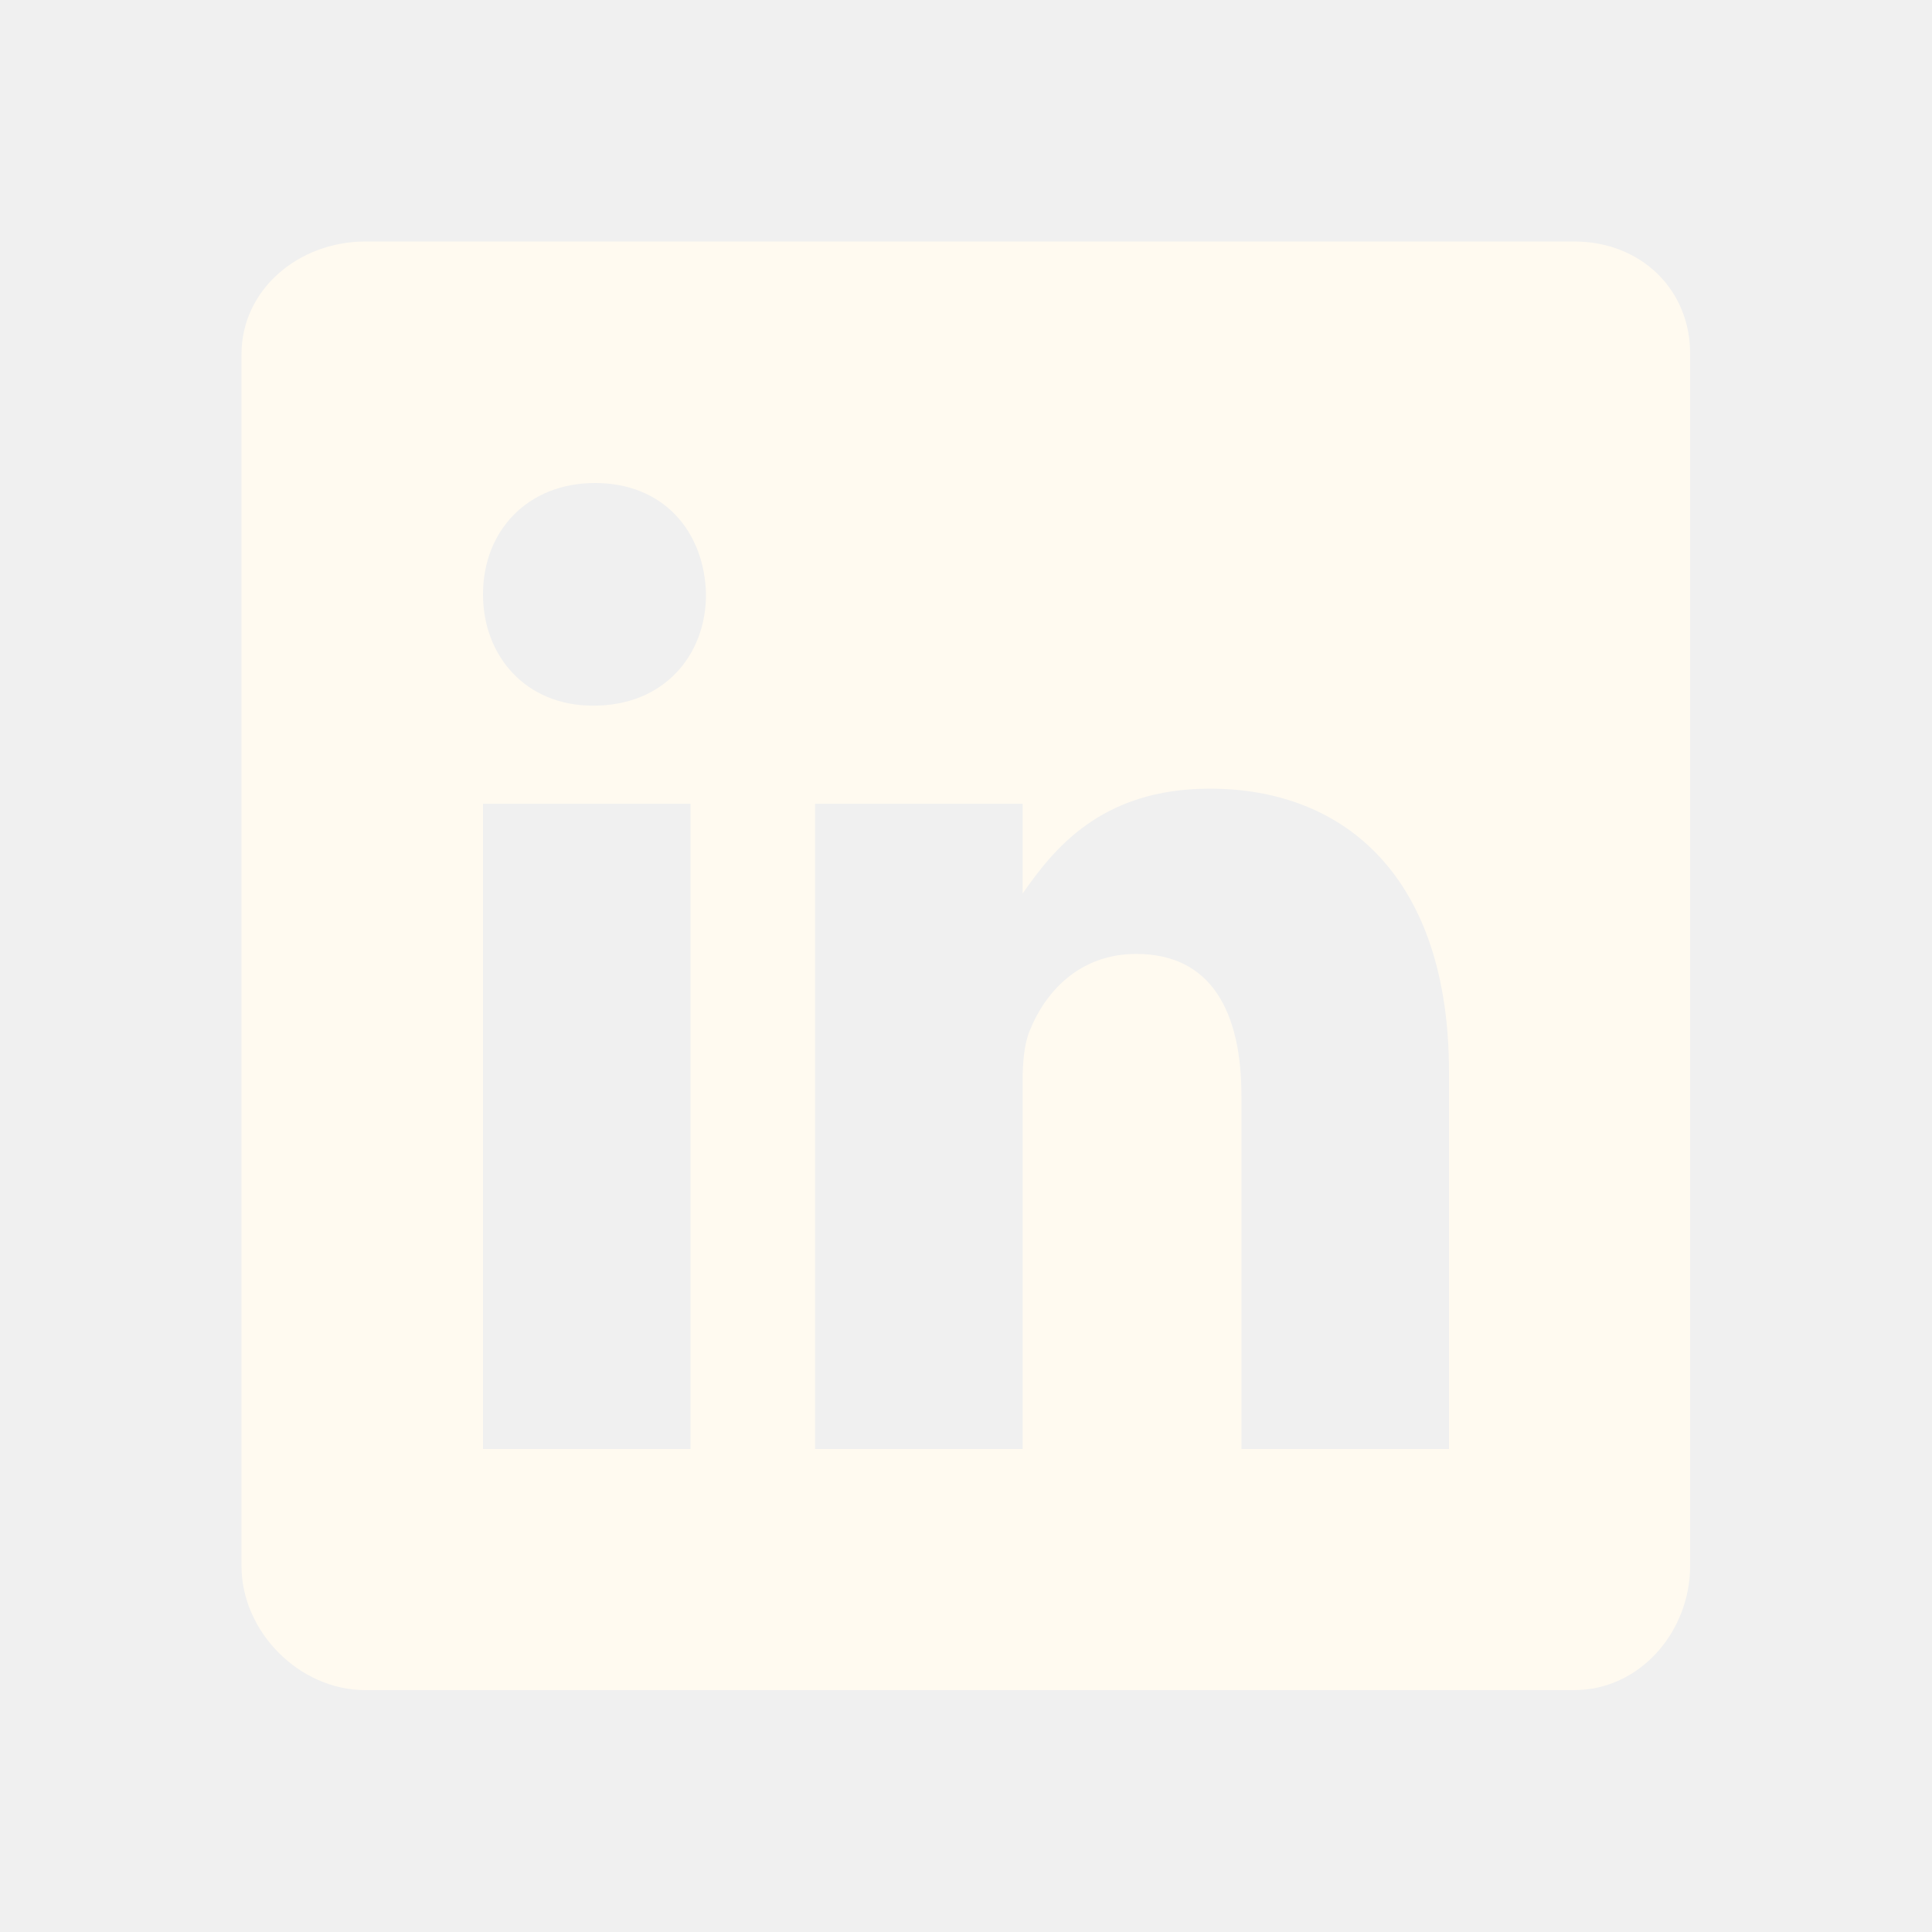
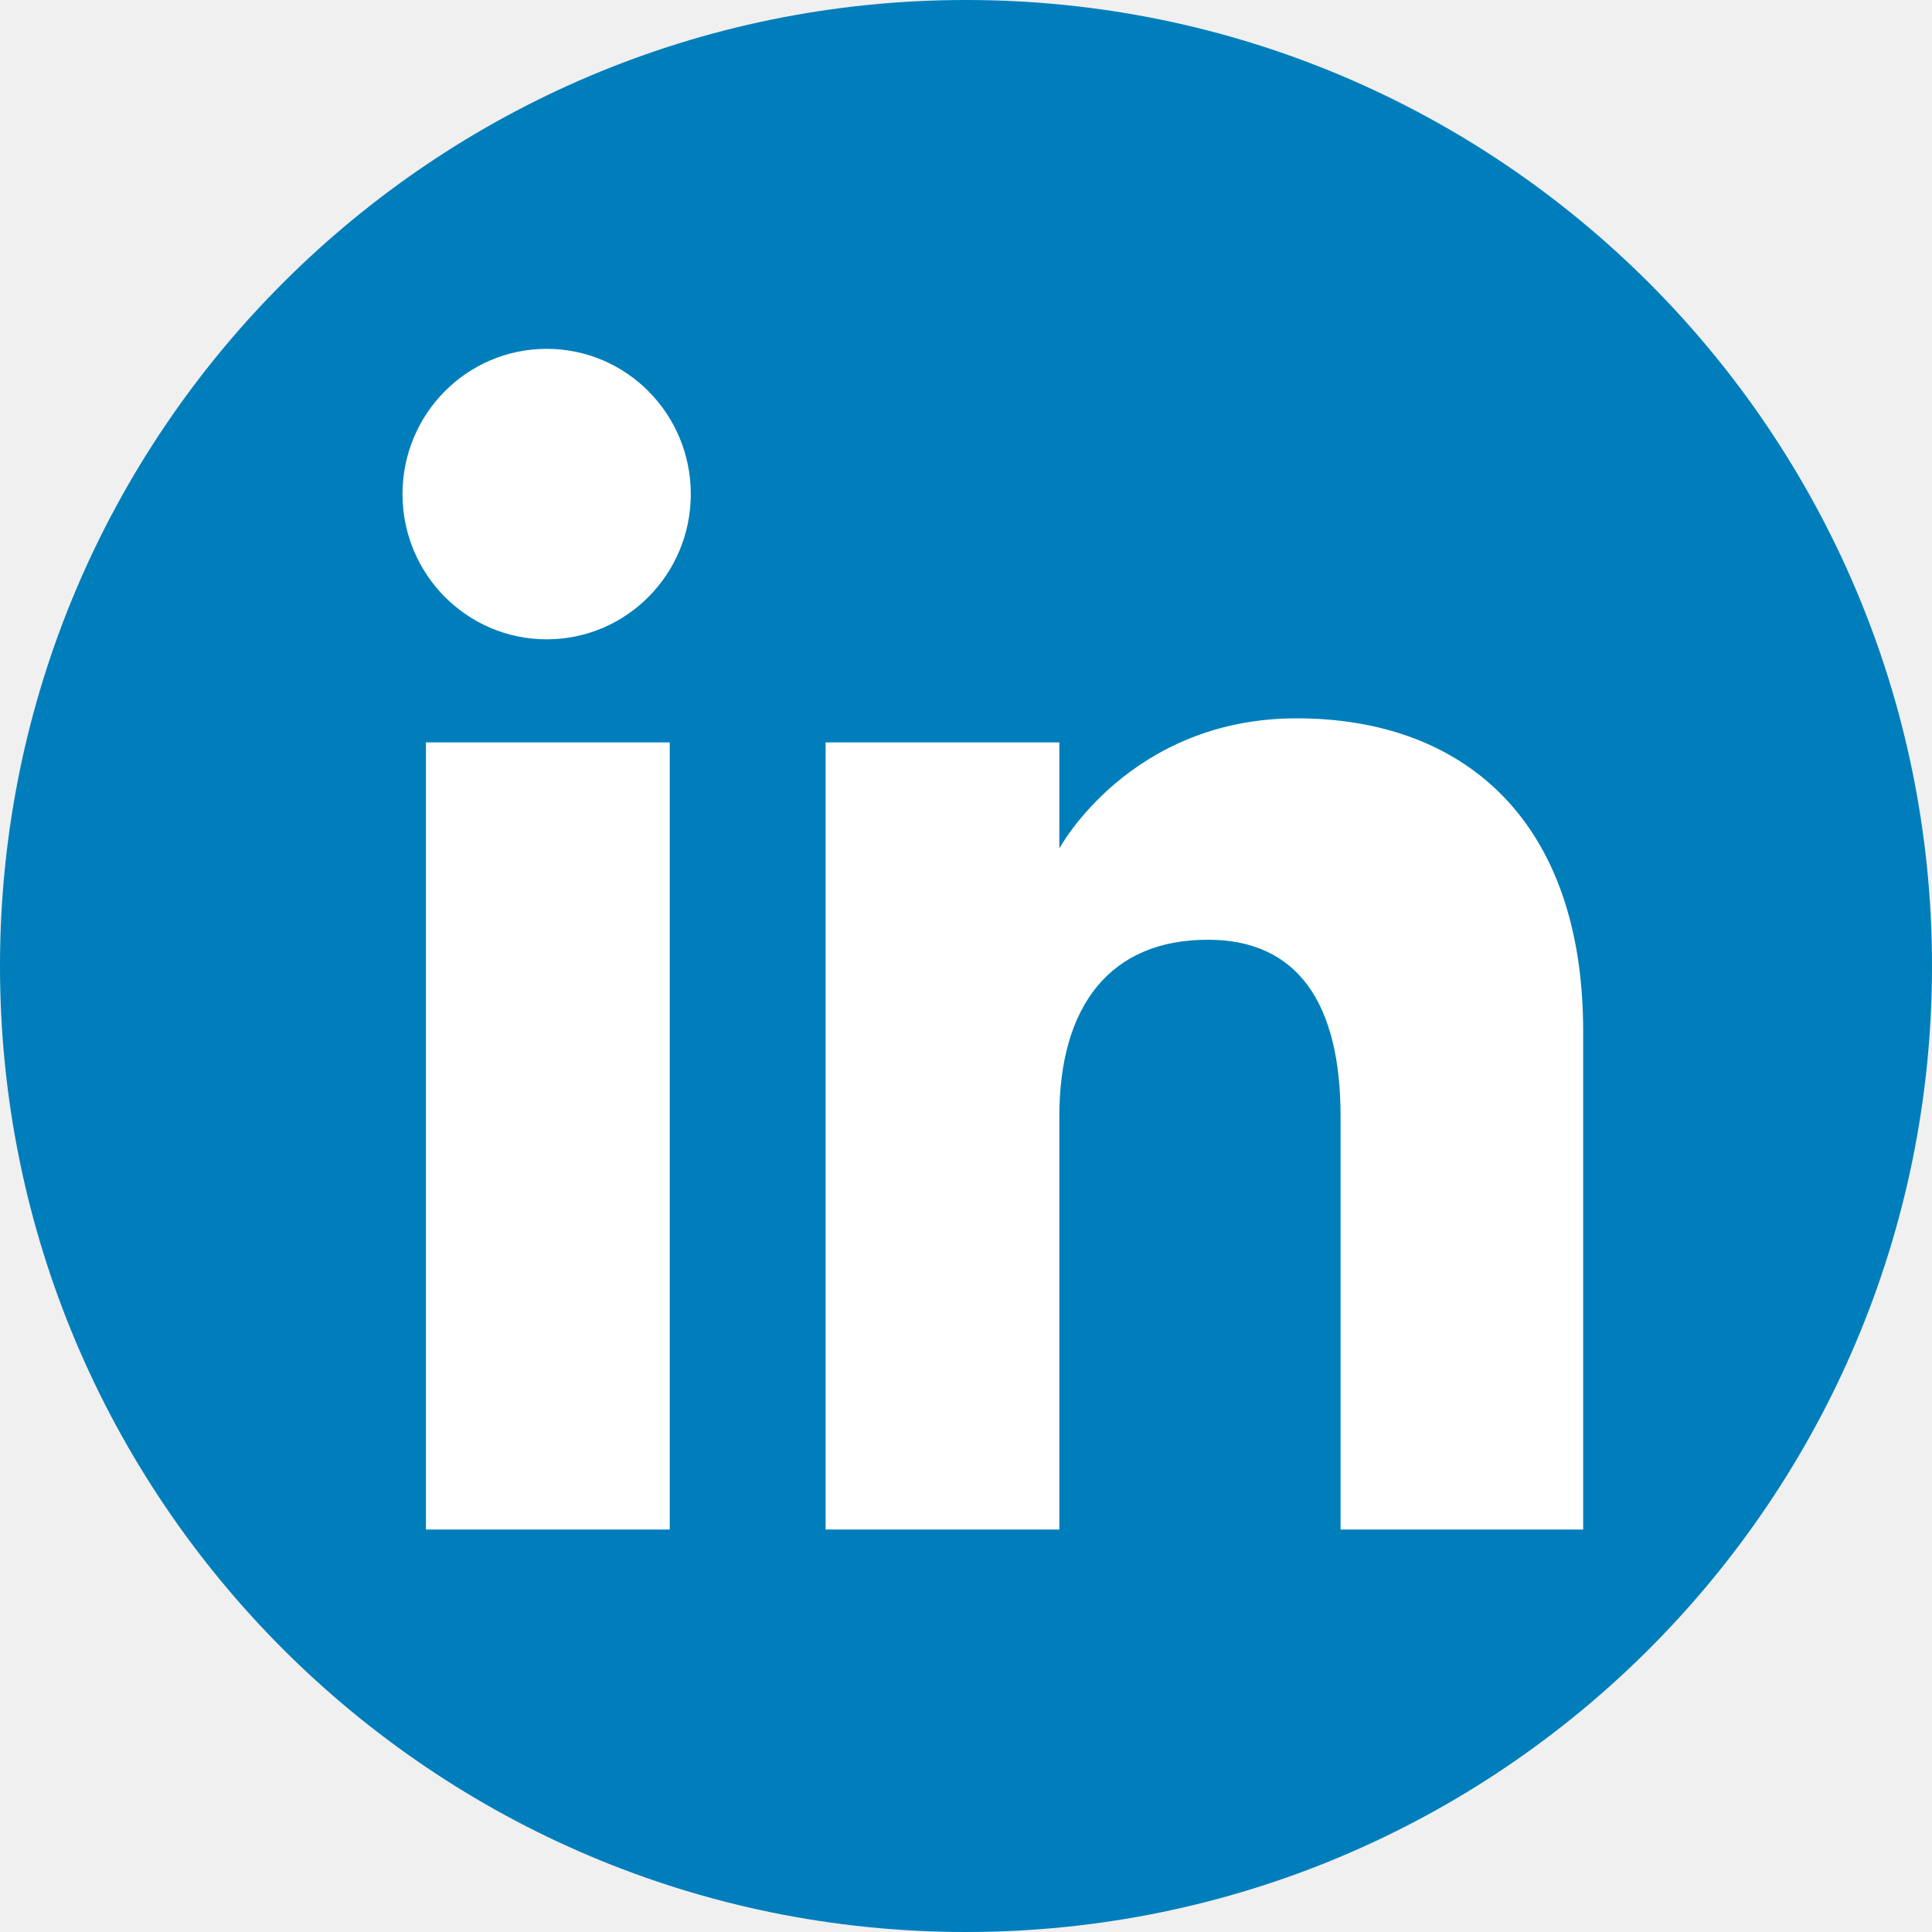
- <svg xmlns="http://www.w3.org/2000/svg" version="1.1" id="Capa_1" x="0px" y="0px" viewBox="0 0 512 512" style="enable-background:new 0 0 512 512;" xml:space="preserve">
-   <style type="text/css">
- 	.st0{fill:#FFFAF0;}
- </style>
-   <path class="st0" d="M417.2,64H96.8C79.3,64,64,76.6,64,93.9V415c0,17.4,15.3,32.9,32.8,32.9h320.3c17.6,0,30.8-15.6,30.8-32.9V93.9  C448,76.6,434.7,64,417.2,64z M183,384h-55V213h55V384z M157.4,187H157c-17.6,0-29-13.1-29-29.5c0-16.7,11.7-29.5,29.7-29.5  s29,12.7,29.4,29.5C187.1,173.9,175.7,187,157.4,187z M384,384h-55v-93.5c0-22.4-8-37.7-27.9-37.7c-15.2,0-24.2,10.3-28.2,20.3  c-1.5,3.6-1.9,8.5-1.9,13.5V384h-55V213h55v23.8c8-11.4,20.5-27.8,49.6-27.8c36.1,0,63.4,23.8,63.4,75.1V384z" />
+ <svg xmlns="http://www.w3.org/2000/svg" height="72" viewBox="0 0 72 72" width="72">
+   <g fill="none" fill-rule="evenodd">
+     <path d="M36,72 L36,72 C55.882,72 72,55.882 72,36 L72,36 C72,16.118 55.882,-3.65231026e-15 36,0 L36,0 C16.118,3.65231026e-15 -2.4348735e-15,16.118 0,36 L0,36 C2.4348735e-15,55.882 16.118,72 36,72 Z" fill="#007EBB" />
+     <path d="M59,57 L49.959,57 L49.959,41.602 C49.959,37.38 48.355,35.021 45.014,35.021 C41.379,35.021 39.479,37.476 39.479,41.602 L39.479,57 L30.767,57 L30.767,27.667 L39.479,27.667 L39.479,31.618 C39.479,31.618 42.099,26.77 48.324,26.77 C54.546,26.77 59,30.57 59,38.428 L59,57 Z M20.373,23.826 C17.405,23.826 15,21.402 15,18.413 C15,15.424 17.405,13 20.373,13 C23.34,13 25.744,15.424 25.744,18.413 C25.744,21.402 23.34,23.826 20.373,23.826 Z M15.874,57 L24.959,57 L24.959,27.667 L15.874,27.667 L15.874,57 Z" fill="#FFF" />
+   </g>
</svg>
